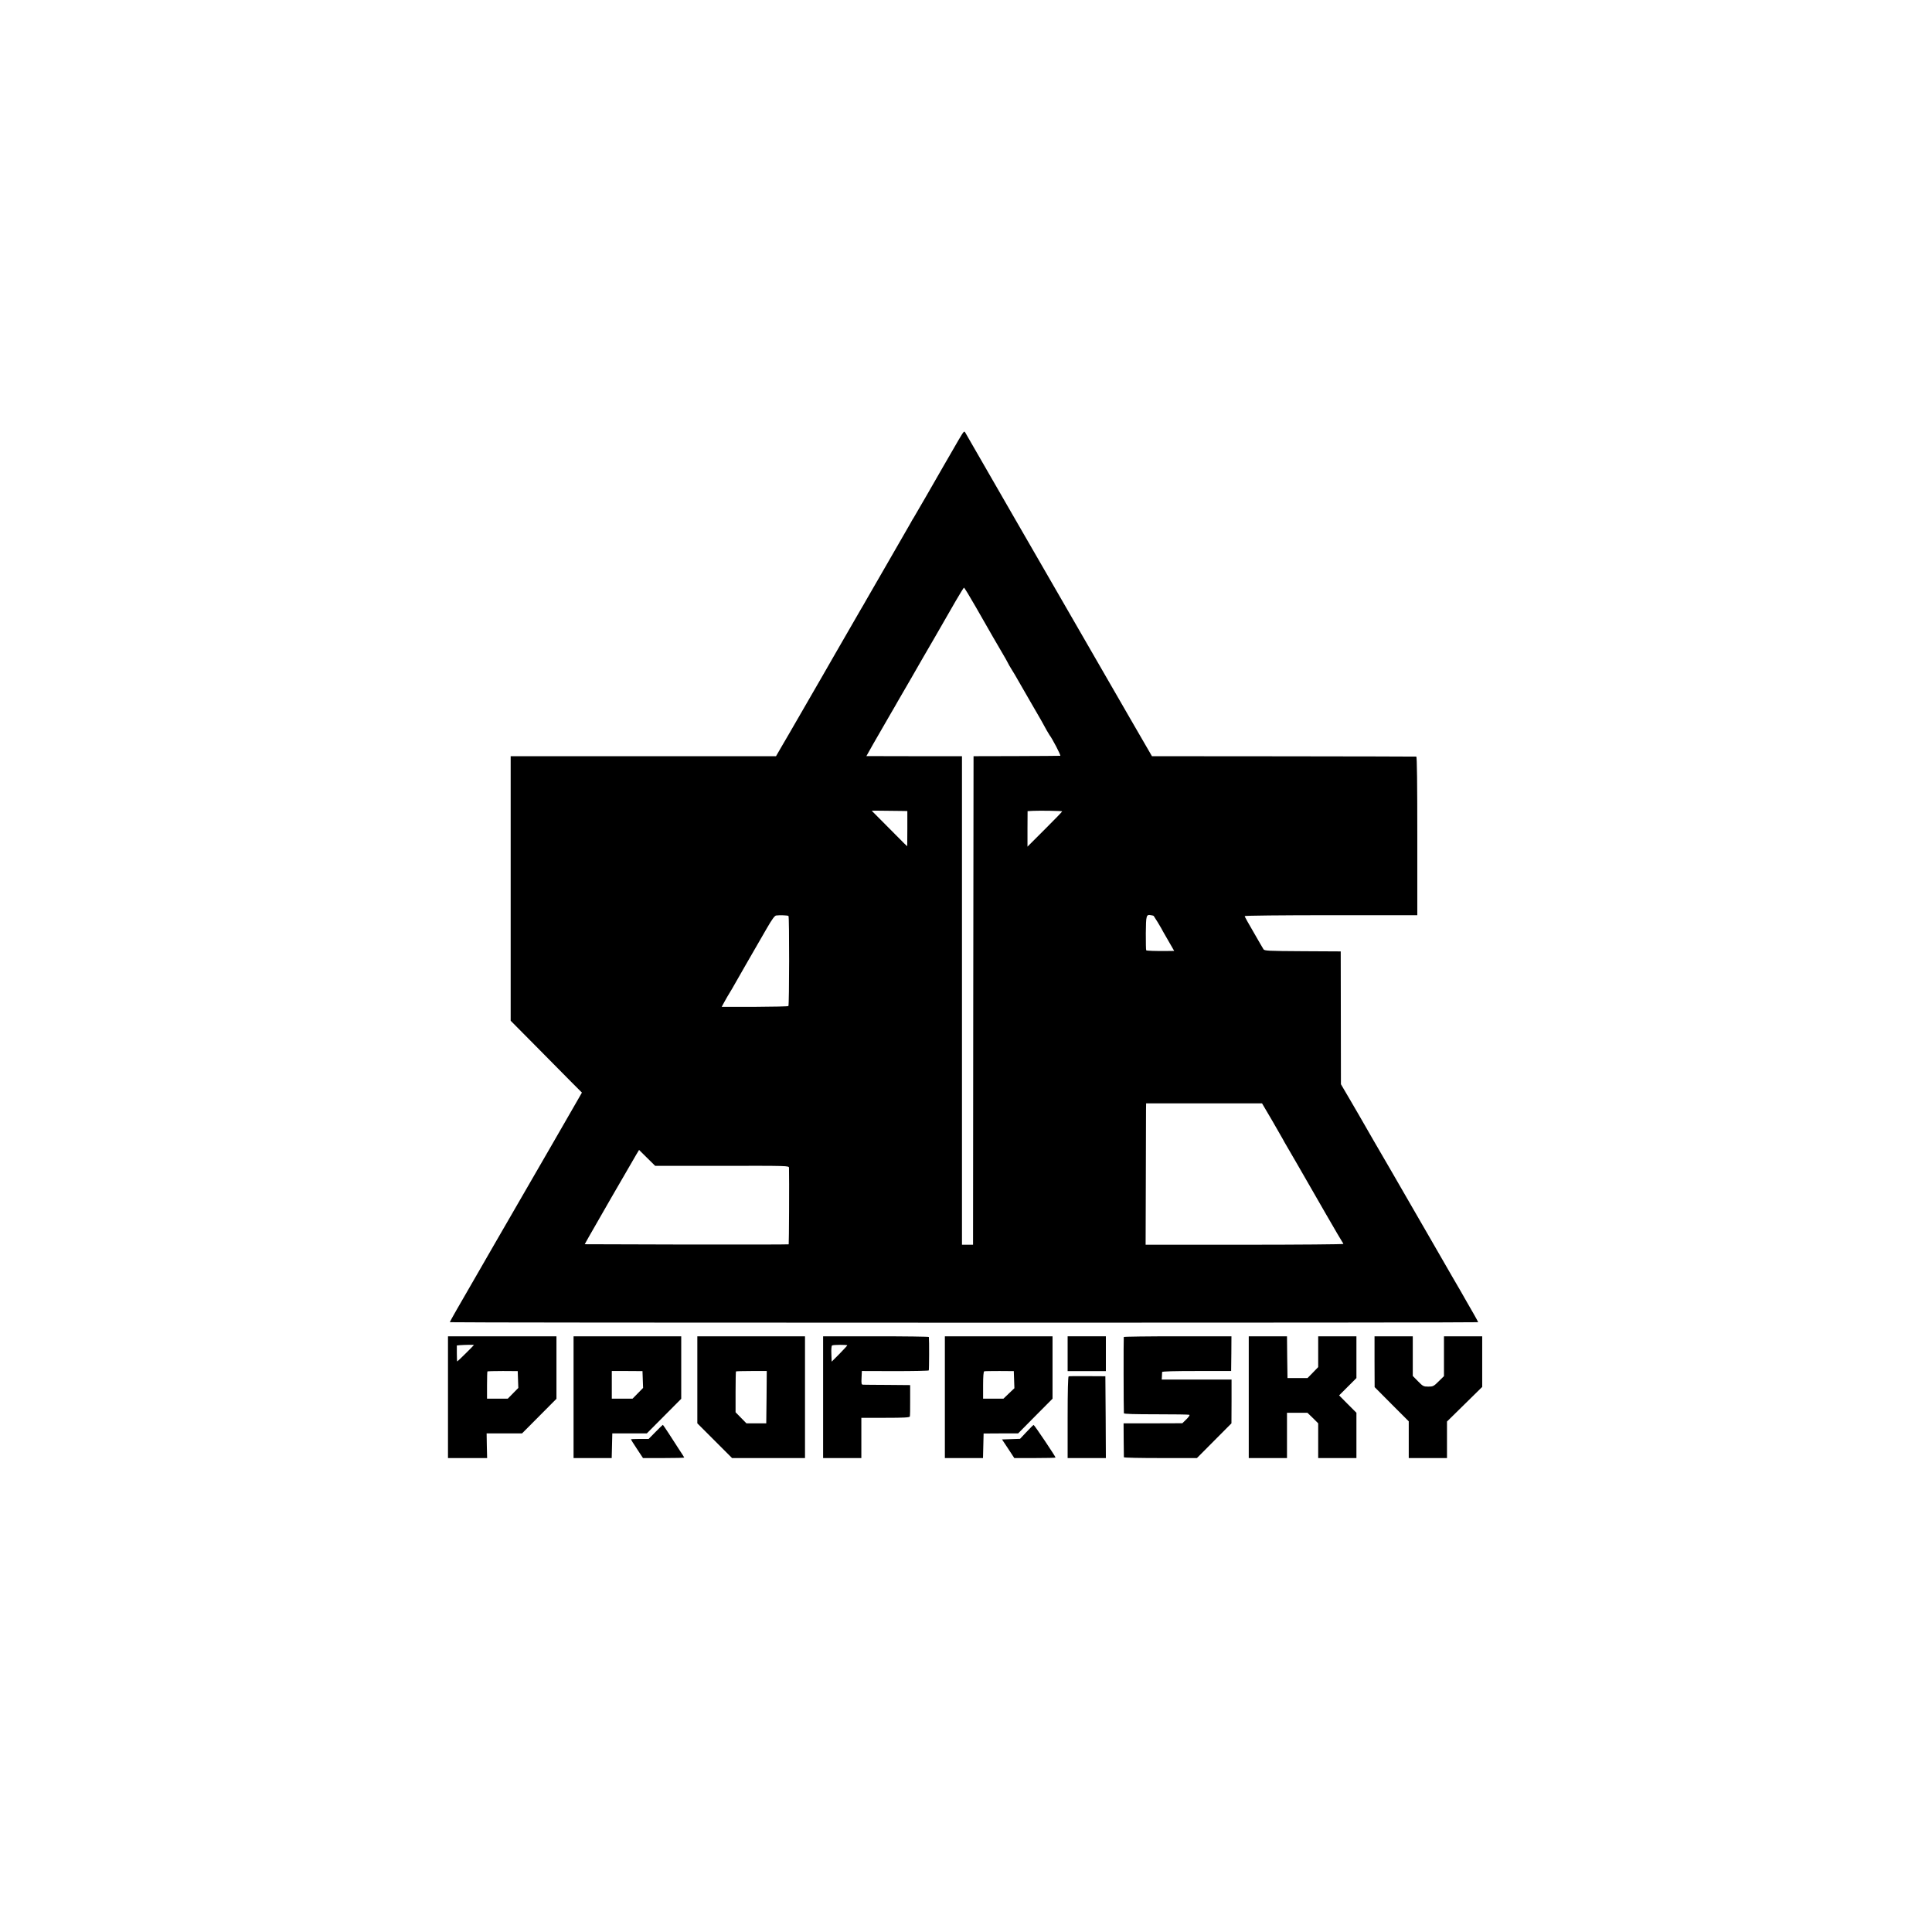
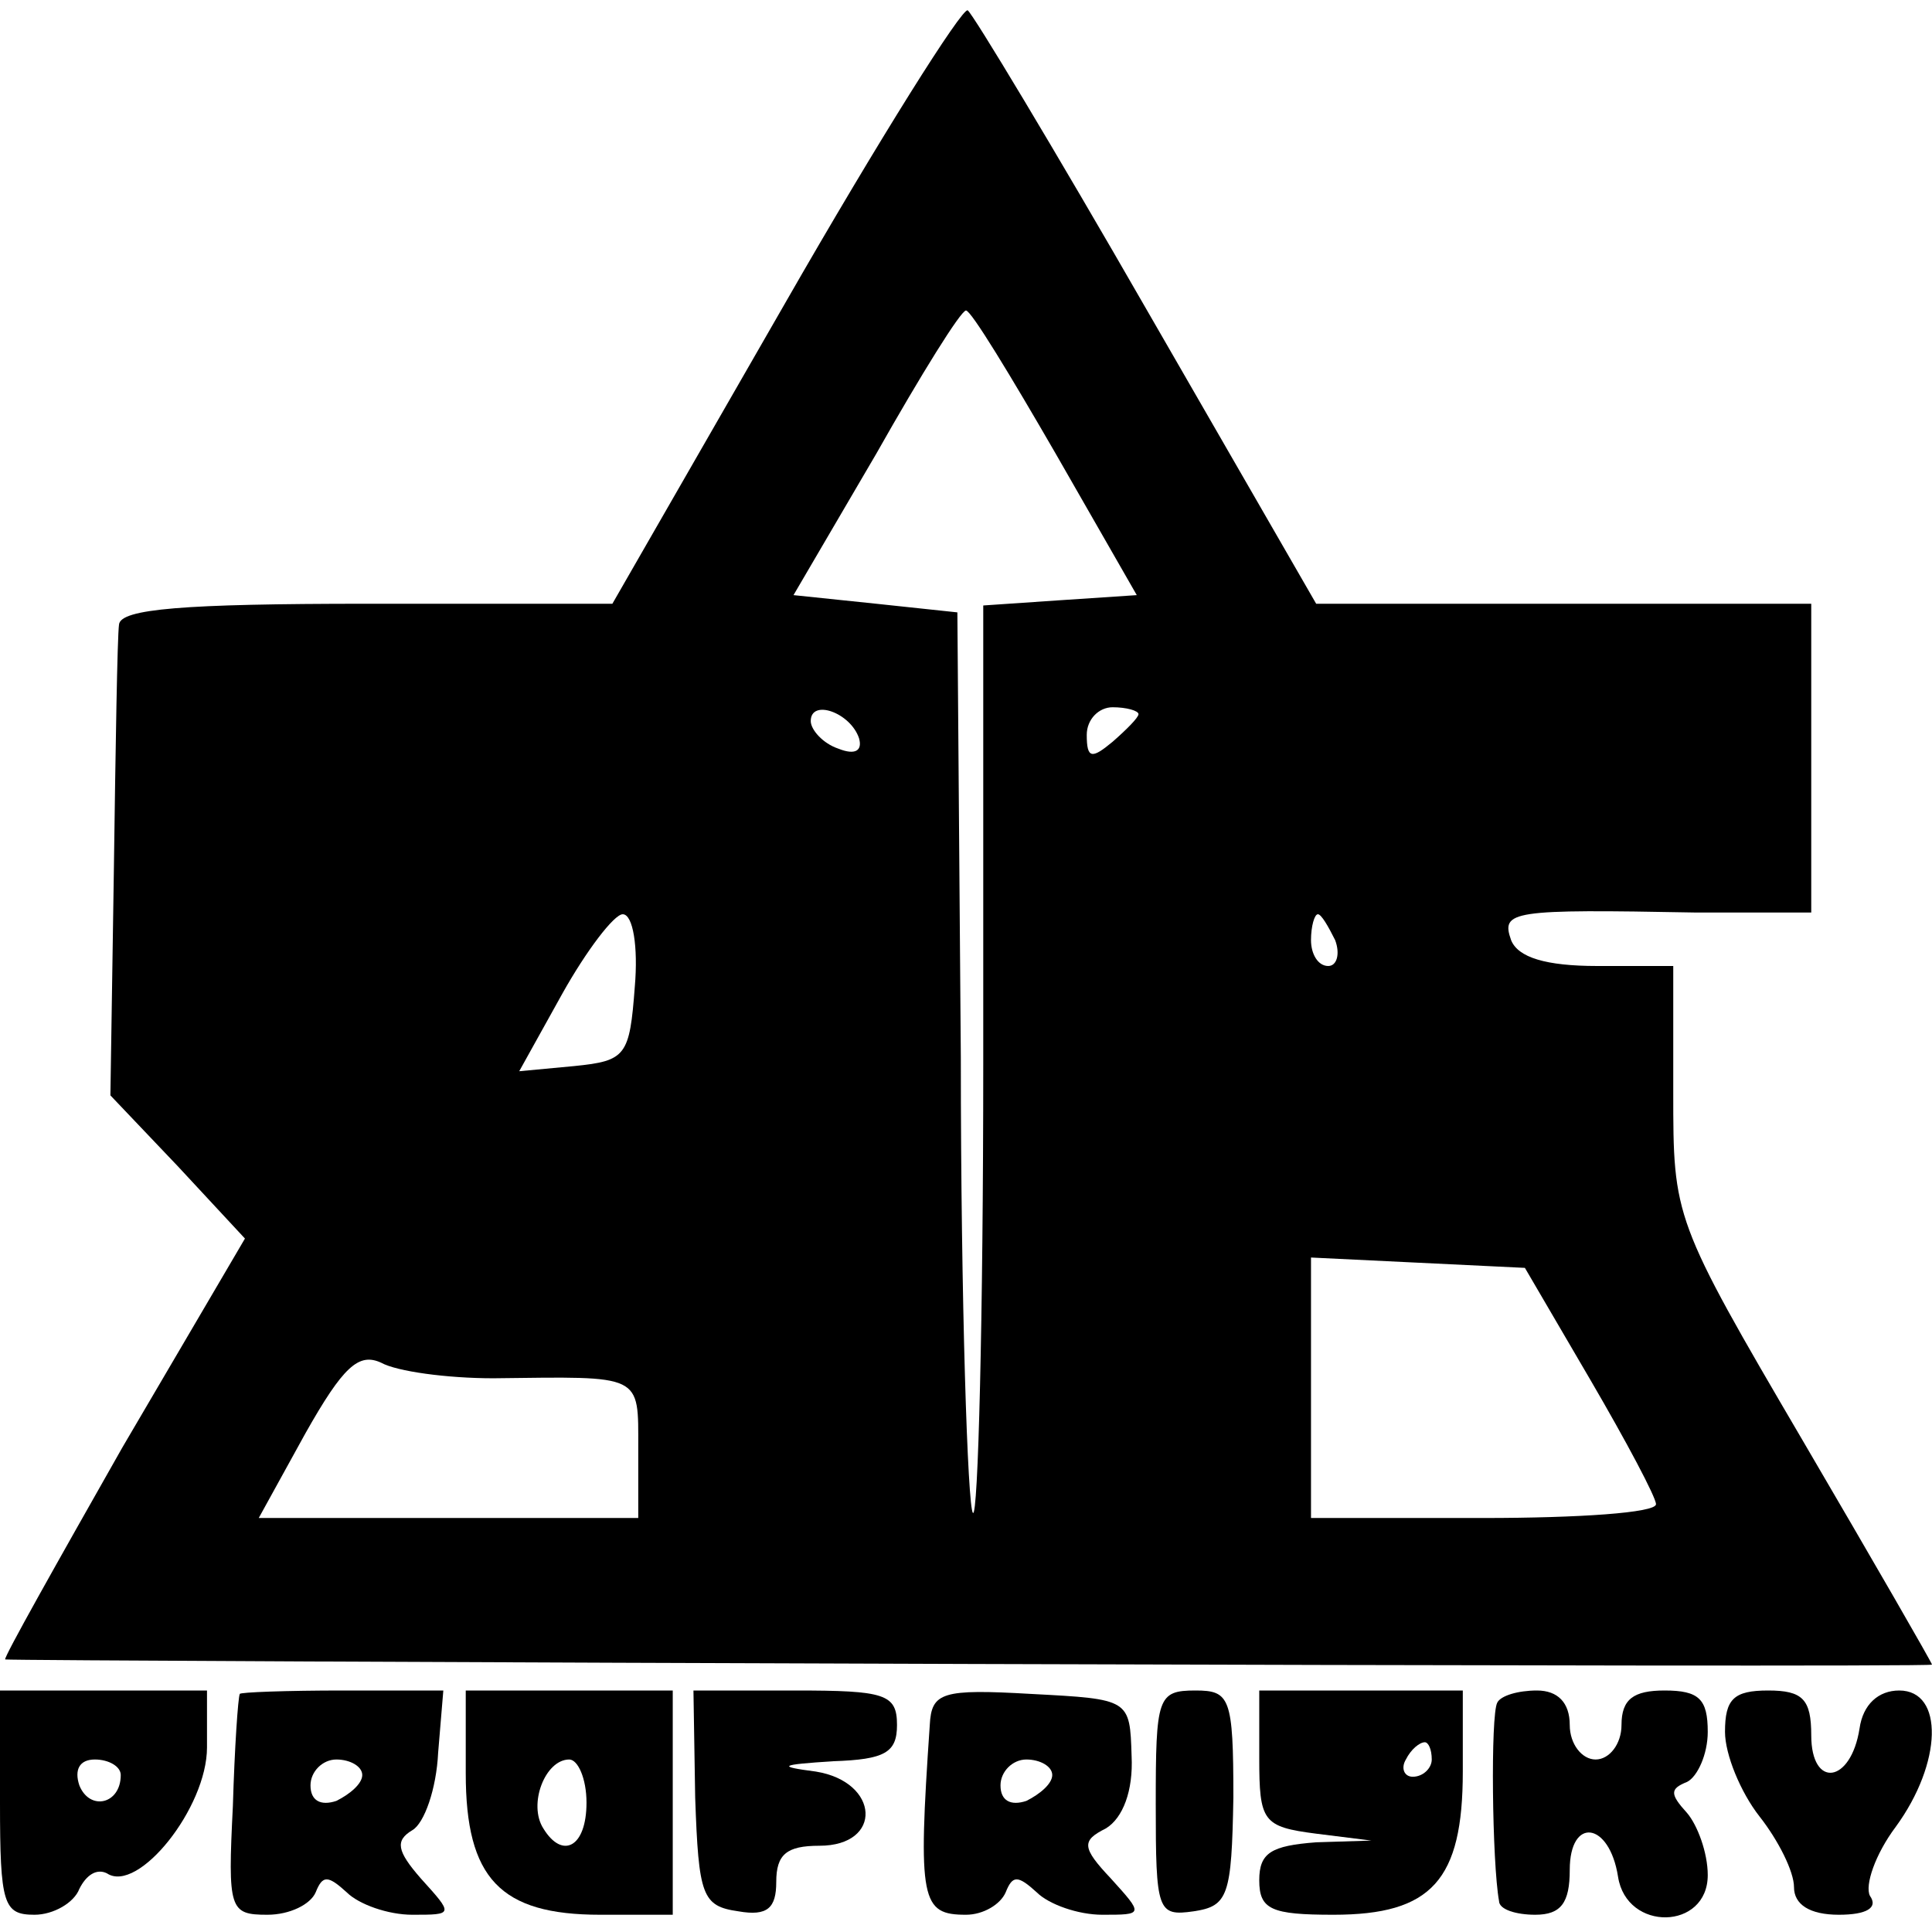
- <svg xmlns="http://www.w3.org/2000/svg" version="1.0" width="1920pt" height="1920pt" viewBox="0 0 1920 1920" preserveAspectRatio="xMidYMid meet">
-   <g transform="translate(0,1920) scale(0.1,-0.1)" fill="#000000" stroke="none">
-     <path d="M9527 14829 c-89 -153 -129 -222 -148 -256 -78 -137 -293 -510 -299 -518 -4 -5 -19 -30 -32 -55 -14 -25 -110 -191 -213 -370 -103 -179 -203 -352 -222 -385 -19 -33 -43 -76 -55 -95 -55 -95 -254 -440 -274 -475 -12 -22 -61 -107 -109 -190 -76 -132 -287 -496 -335 -580 -10 -16 -42 -73 -73 -125 l-55 -95 -1318 0 -1319 0 0 -1314 0 -1315 248 -250 c136 -138 296 -299 354 -358 l106 -106 -25 -44 c-65 -113 -470 -817 -518 -898 -21 -36 -103 -177 -182 -315 -80 -137 -214 -371 -300 -520 -86 -148 -186 -322 -222 -385 -36 -63 -66 -117 -66 -120 0 -3 2299 -5 5110 -5 2811 0 5110 2 5110 5 0 3 -21 41 -46 85 -25 44 -56 98 -69 120 -29 52 -78 137 -147 255 -30 52 -117 203 -193 335 -260 450 -352 610 -404 700 -29 50 -111 191 -183 315 -71 124 -133 232 -138 240 -5 8 -48 83 -96 165 l-88 150 -1 660 -1 660 -379 2 c-349 2 -380 4 -389 20 -6 9 -23 38 -37 63 -124 214 -149 258 -149 266 0 5 361 9 858 9 l857 0 0 787 c0 518 -3 788 -10 789 -5 1 -599 2 -1319 3 l-1308 1 -220 380 c-418 725 -462 801 -568 985 -59 102 -320 554 -580 1005 -260 451 -479 831 -486 844 -12 22 -14 19 -67 -70z m169 -1659 c60 -104 118 -206 130 -227 11 -21 60 -104 107 -185 48 -81 87 -150 87 -153 0 -2 15 -28 33 -57 19 -29 47 -78 64 -108 17 -30 70 -122 118 -205 48 -82 97 -168 110 -190 50 -92 78 -141 85 -150 30 -39 116 -205 107 -206 -7 -1 -203 -2 -437 -3 l-425 -1 -3 -2427 -2 -2428 -55 0 -55 0 0 2428 0 2427 -475 0 c-261 0 -475 1 -475 1 0 1 32 58 71 126 39 67 82 141 94 163 13 22 46 81 75 130 29 50 62 106 72 125 21 36 105 182 123 212 6 9 26 45 46 80 51 90 62 108 204 353 70 121 161 280 203 353 42 72 79 132 82 132 4 0 56 -85 116 -190z m-740 -2029 l61 -1 0 -175 -1 -175 -29 27 c-21 21 -311 313 -324 326 -1 1 51 1 115 0 64 -1 144 -2 178 -2z m1600 -4 c2 -2 -75 -81 -171 -177 l-174 -174 0 177 1 176 56 3 c65 3 284 0 288 -5z m-2720 -1040 c9 -8 8 -886 -1 -895 -3 -4 -154 -7 -335 -8 l-328 0 30 55 c17 31 38 67 47 81 9 14 21 34 27 45 6 11 69 121 140 245 72 124 163 282 203 352 53 92 79 128 95 130 32 5 115 2 122 -5z m3629 1 c8 -10 75 -119 75 -122 0 -2 29 -53 65 -115 l64 -111 -77 -1 c-110 -1 -196 2 -201 7 -3 2 -4 79 -4 171 2 177 4 187 52 178 13 -2 24 -5 26 -7z m1177 -2033 c54 -93 103 -179 109 -190 5 -11 18 -33 28 -50 20 -34 159 -273 395 -685 87 -151 162 -279 167 -285 5 -5 9 -13 9 -17 0 -4 -442 -8 -982 -8 l-983 0 2 632 c1 348 2 665 2 703 l1 70 576 0 576 0 100 -170z m-5467 -451 c658 1 665 1 666 -19 3 -109 0 -757 -3 -761 -3 -2 -460 -3 -1016 -2 l-1011 3 12 22 c7 12 19 34 28 50 33 60 410 714 474 822 l26 43 80 -79 80 -79 664 0z" />
-     <path d="M4452 5315 l0 -605 195 0 194 0 -3 122 -2 123 176 0 176 0 171 172 171 172 0 310 0 311 -539 0 -539 0 0 -605z m258 519 c0 -4 -162 -164 -166 -164 -2 0 -4 36 -4 79 l0 80 33 3 c35 3 137 5 137 2z m438 -344 l3 -83 -53 -54 -52 -53 -103 0 -103 0 0 133 c0 74 2 136 4 138 3 2 71 4 153 4 l148 -1 3 -84z" />
-     <path d="M5700 5315 l0 -605 190 0 189 0 3 122 3 123 172 0 171 0 171 172 171 172 0 310 0 311 -535 0 -535 0 0 -605z m688 175 l3 -83 -53 -54 -52 -53 -103 0 -103 0 0 138 0 137 152 0 153 -1 3 -84z" />
-     <path d="M6930 5487 l0 -432 173 -173 172 -172 363 0 362 0 0 605 0 605 -535 0 -535 0 0 -433z m688 -172 l-3 -260 -99 0 -98 0 -54 55 -54 55 0 201 c0 110 2 203 4 205 2 2 72 4 155 4 l151 0 -2 -260z" />
-     <path d="M8180 5315 l0 -605 190 0 190 0 0 200 0 200 239 0 c182 0 240 3 243 13 2 6 4 80 3 162 l0 150 -225 2 c-124 0 -233 2 -243 2 -16 1 -18 9 -15 68 l3 68 330 -1 c182 0 332 3 335 7 4 6 5 303 1 332 -1 4 -237 7 -526 7 l-525 0 0 -605z m240 515 c0 -3 -35 -41 -77 -84 l-78 -78 -3 78 c-2 42 1 80 7 83 12 8 151 8 151 1z" />
-     <path d="M9390 5315 l0 -605 190 0 189 0 3 122 3 122 172 1 171 0 171 173 171 172 0 310 0 310 -535 0 -535 0 0 -605z m688 174 l3 -85 -55 -52 -54 -52 -101 0 -101 0 0 134 c0 87 4 136 11 138 6 2 74 3 152 3 l142 -1 3 -85z" />
-     <path d="M10610 5747 l0 -173 190 0 190 0 0 173 0 173 -190 0 -190 0 0 -173z" />
-     <path d="M11168 5913 c-3 -7 -2 -723 1 -758 1 -7 109 -10 321 -10 177 0 325 -2 330 -5 6 -3 -8 -24 -30 -45 l-40 -39 -292 -1 -292 0 1 -165 c1 -91 2 -168 2 -172 1 -5 164 -8 364 -8 l362 0 172 173 171 172 1 218 0 217 -347 0 -347 0 2 32 c1 18 2 38 2 43 1 7 120 10 344 10 l342 0 2 173 1 172 -533 0 c-294 0 -535 -3 -537 -7z" />
-     <path d="M12410 5315 l0 -605 190 0 190 0 0 225 0 225 102 0 101 0 54 -52 53 -53 0 -172 0 -173 190 0 190 0 0 225 0 225 -86 86 -86 87 86 86 86 86 0 208 0 207 -190 0 -190 0 0 -153 0 -153 -53 -55 -53 -54 -99 0 -100 0 -3 208 -2 207 -190 0 -190 0 0 -605z" />
-     <path d="M13660 5668 l1 -253 169 -170 170 -170 0 -182 0 -183 190 0 190 0 0 181 0 182 175 172 175 172 0 251 0 252 -190 0 -190 0 0 -198 0 -198 -53 -52 c-49 -49 -56 -52 -103 -52 -47 0 -53 3 -102 53 l-52 53 0 197 0 197 -190 0 -190 0 0 -252z" />
-     <path d="M10620 5522 c-6 -2 -10 -147 -10 -408 l0 -404 190 0 190 0 -2 407 -3 406 -178 1 c-97 1 -182 0 -187 -2z" />
-     <path d="M6515 4970 l-69 -70 -88 0 c-49 0 -88 -2 -88 -4 0 -3 27 -45 60 -95 l60 -91 205 0 c113 0 205 2 205 5 0 2 -22 37 -49 77 -26 40 -73 112 -104 161 -31 48 -58 87 -60 87 -1 0 -34 -31 -72 -70z" />
-     <path d="M10201 4969 l-64 -68 -89 -3 -90 -3 61 -92 61 -93 205 0 c113 0 205 2 205 5 0 10 -211 325 -218 324 -4 -1 -36 -32 -71 -70z" />
+ <svg xmlns="http://www.w3.org/2000/svg" version="1.0" width="112pt" height="112pt" viewBox="0 0 112 112" preserveAspectRatio="xMidYMid meet">
+   <g transform="translate(0,112) scale(0.1,-0.1)" fill="#000000" stroke="none">
+     <path d="M455 944 l-100 -174 -142 0 c-107 0 -143 -3 -144 -12 -1 -7 -2 -71 -3 -143 l-2 -130 39 -41 39 -42 -71 -121 c-38 -67 -69 -122 -68 -123 3 -1 1117 -5 1117 -3 0 1 -34 60 -75 130 -75 128 -75 129 -75 202 l0 73 -44 0 c-30 0 -46 5 -50 15 -6 17 0 18 107 16 l67 0 0 89 0 90 -144 0 -143 0 -98 170 c-54 94 -101 172 -104 174 -3 2 -51 -74 -106 -170z m157 -87 l47 -82 -45 -3 -44 -3 0 -266 c0 -147 -3 -264 -6 -260 -3 3 -7 122 -7 264 l-2 258 -47 5 -48 5 48 82 c26 46 49 83 52 83 3 0 26 -38 52 -83z m-114 -165 c2 -7 -2 -10 -12 -6 -9 3 -16 11 -16 16 0 13 23 5 28 -10z m162 14 c0 -2 -7 -9 -15 -16 -12 -10 -15 -10 -15 4 0 9 7 16 15 16 8 0 15 -2 15 -4z m-292 -158 c-3 -40 -5 -43 -35 -46 l-32 -3 25 45 c14 25 30 46 35 46 6 0 9 -19 7 -42z m406 27 c3 -8 1 -15 -4 -15 -6 0 -10 7 -10 15 0 8 2 15 4 15 2 0 6 -7 10 -15z m148 -255 c21 -36 38 -68 38 -72 0 -5 -45 -8 -100 -8 l-100 0 0 75 0 76 62 -3 62 -3 38 -65z m-636 1 c87 1 84 3 84 -41 l0 -40 -110 0 -110 0 27 49 c22 39 31 47 44 41 9 -5 38 -9 65 -9z" />
+     <path d="M0 75 c0 -59 2 -65 20 -65 11 0 23 7 26 15 4 8 10 12 16 9 18 -12 58 38 58 73 l0 33 -60 0 -60 0 0 -65z m70 16 c0 -17 -18 -21 -24 -6 -3 9 0 15 9 15 8 0 15 -4 15 -9z" />
+     <path d="M139 138 c-1 -2 -3 -31 -4 -65 -3 -60 -2 -63 20 -63 13 0 25 6 28 13 4 10 7 10 18 0 7 -7 24 -13 38 -13 24 0 24 0 5 21 -14 16 -15 22 -5 28 7 4 14 24 15 45 l3 36 -58 0 c-33 0 -60 -1 -60 -2z m71 -47 c0 -5 -7 -11 -15 -15 -9 -3 -15 0 -15 9 0 8 7 15 15 15 8 0 15 -4 15 -9z" />
+     <path d="M270 92 c0 -61 20 -82 78 -82 l42 0 0 65 0 65 -60 0 -60 0 0 -48z m70 -17 c0 -26 -14 -33 -25 -15 -9 14 1 40 15 40 5 0 10 -11 10 -25z" />
+     <path d="M403 78 c2 -57 4 -63 25 -66 17 -3 22 2 22 17 0 16 6 21 25 21 37 0 35 37 -2 43 -23 3 -21 4 10 6 30 1 37 5 37 21 0 18 -7 20 -59 20 l-59 0 1 -62z" />
+     <path d="M539 120 c-7 -102 -5 -110 21 -110 10 0 20 6 23 13 4 10 7 10 18 0 7 -7 24 -13 38 -13 24 0 24 0 5 21 -17 18 -17 22 -3 29 10 6 16 22 15 42 -1 33 -1 33 -58 36 -52 3 -58 1 -59 -18z m71 -29 c0 -5 -7 -11 -15 -15 -9 -3 -15 0 -15 9 0 8 7 15 15 15 8 0 15 -4 15 -9z" />
+     <path d="M670 74 c0 -62 1 -65 22 -62 20 3 22 9 23 66 0 58 -2 62 -22 62 -22 0 -23 -4 -23 -66z" />
+     <path d="M730 101 c0 -37 2 -40 33 -44 l32 -4 -32 -1 c-26 -2 -33 -6 -33 -22 0 -17 7 -20 43 -20 57 0 75 20 75 83 l0 47 -59 0 -59 0 0 -39z m100 -1 c0 -5 -5 -10 -11 -10 -5 0 -7 5 -4 10 3 6 8 10 11 10 2 0 4 -4 4 -10z" />
+     <path d="M868 133 c-4 -7 -3 -93 1 -115 0 -5 10 -8 21 -8 15 0 20 7 20 26 0 31 23 28 28 -4 5 -32 52 -31 52 1 0 13 -6 29 -12 36 -10 11 -10 14 0 18 6 3 12 16 12 29 0 19 -5 24 -25 24 -18 0 -25 -5 -25 -20 0 -11 -7 -20 -15 -20 -8 0 -15 9 -15 20 0 13 -7 20 -19 20 -11 0 -21 -3 -23 -7z" />
+     <path d="M1000 116 c0 -13 9 -35 20 -49 11 -14 20 -32 20 -41 0 -10 9 -16 26 -16 16 0 23 4 18 11 -3 6 3 24 15 40 27 37 28 79 2 79 -12 0 -21 -8 -23 -22 -5 -32 -28 -35 -28 -4 0 21 -5 26 -25 26 -20 0 -25 -5 -25 -24z" />
  </g>
</svg>
